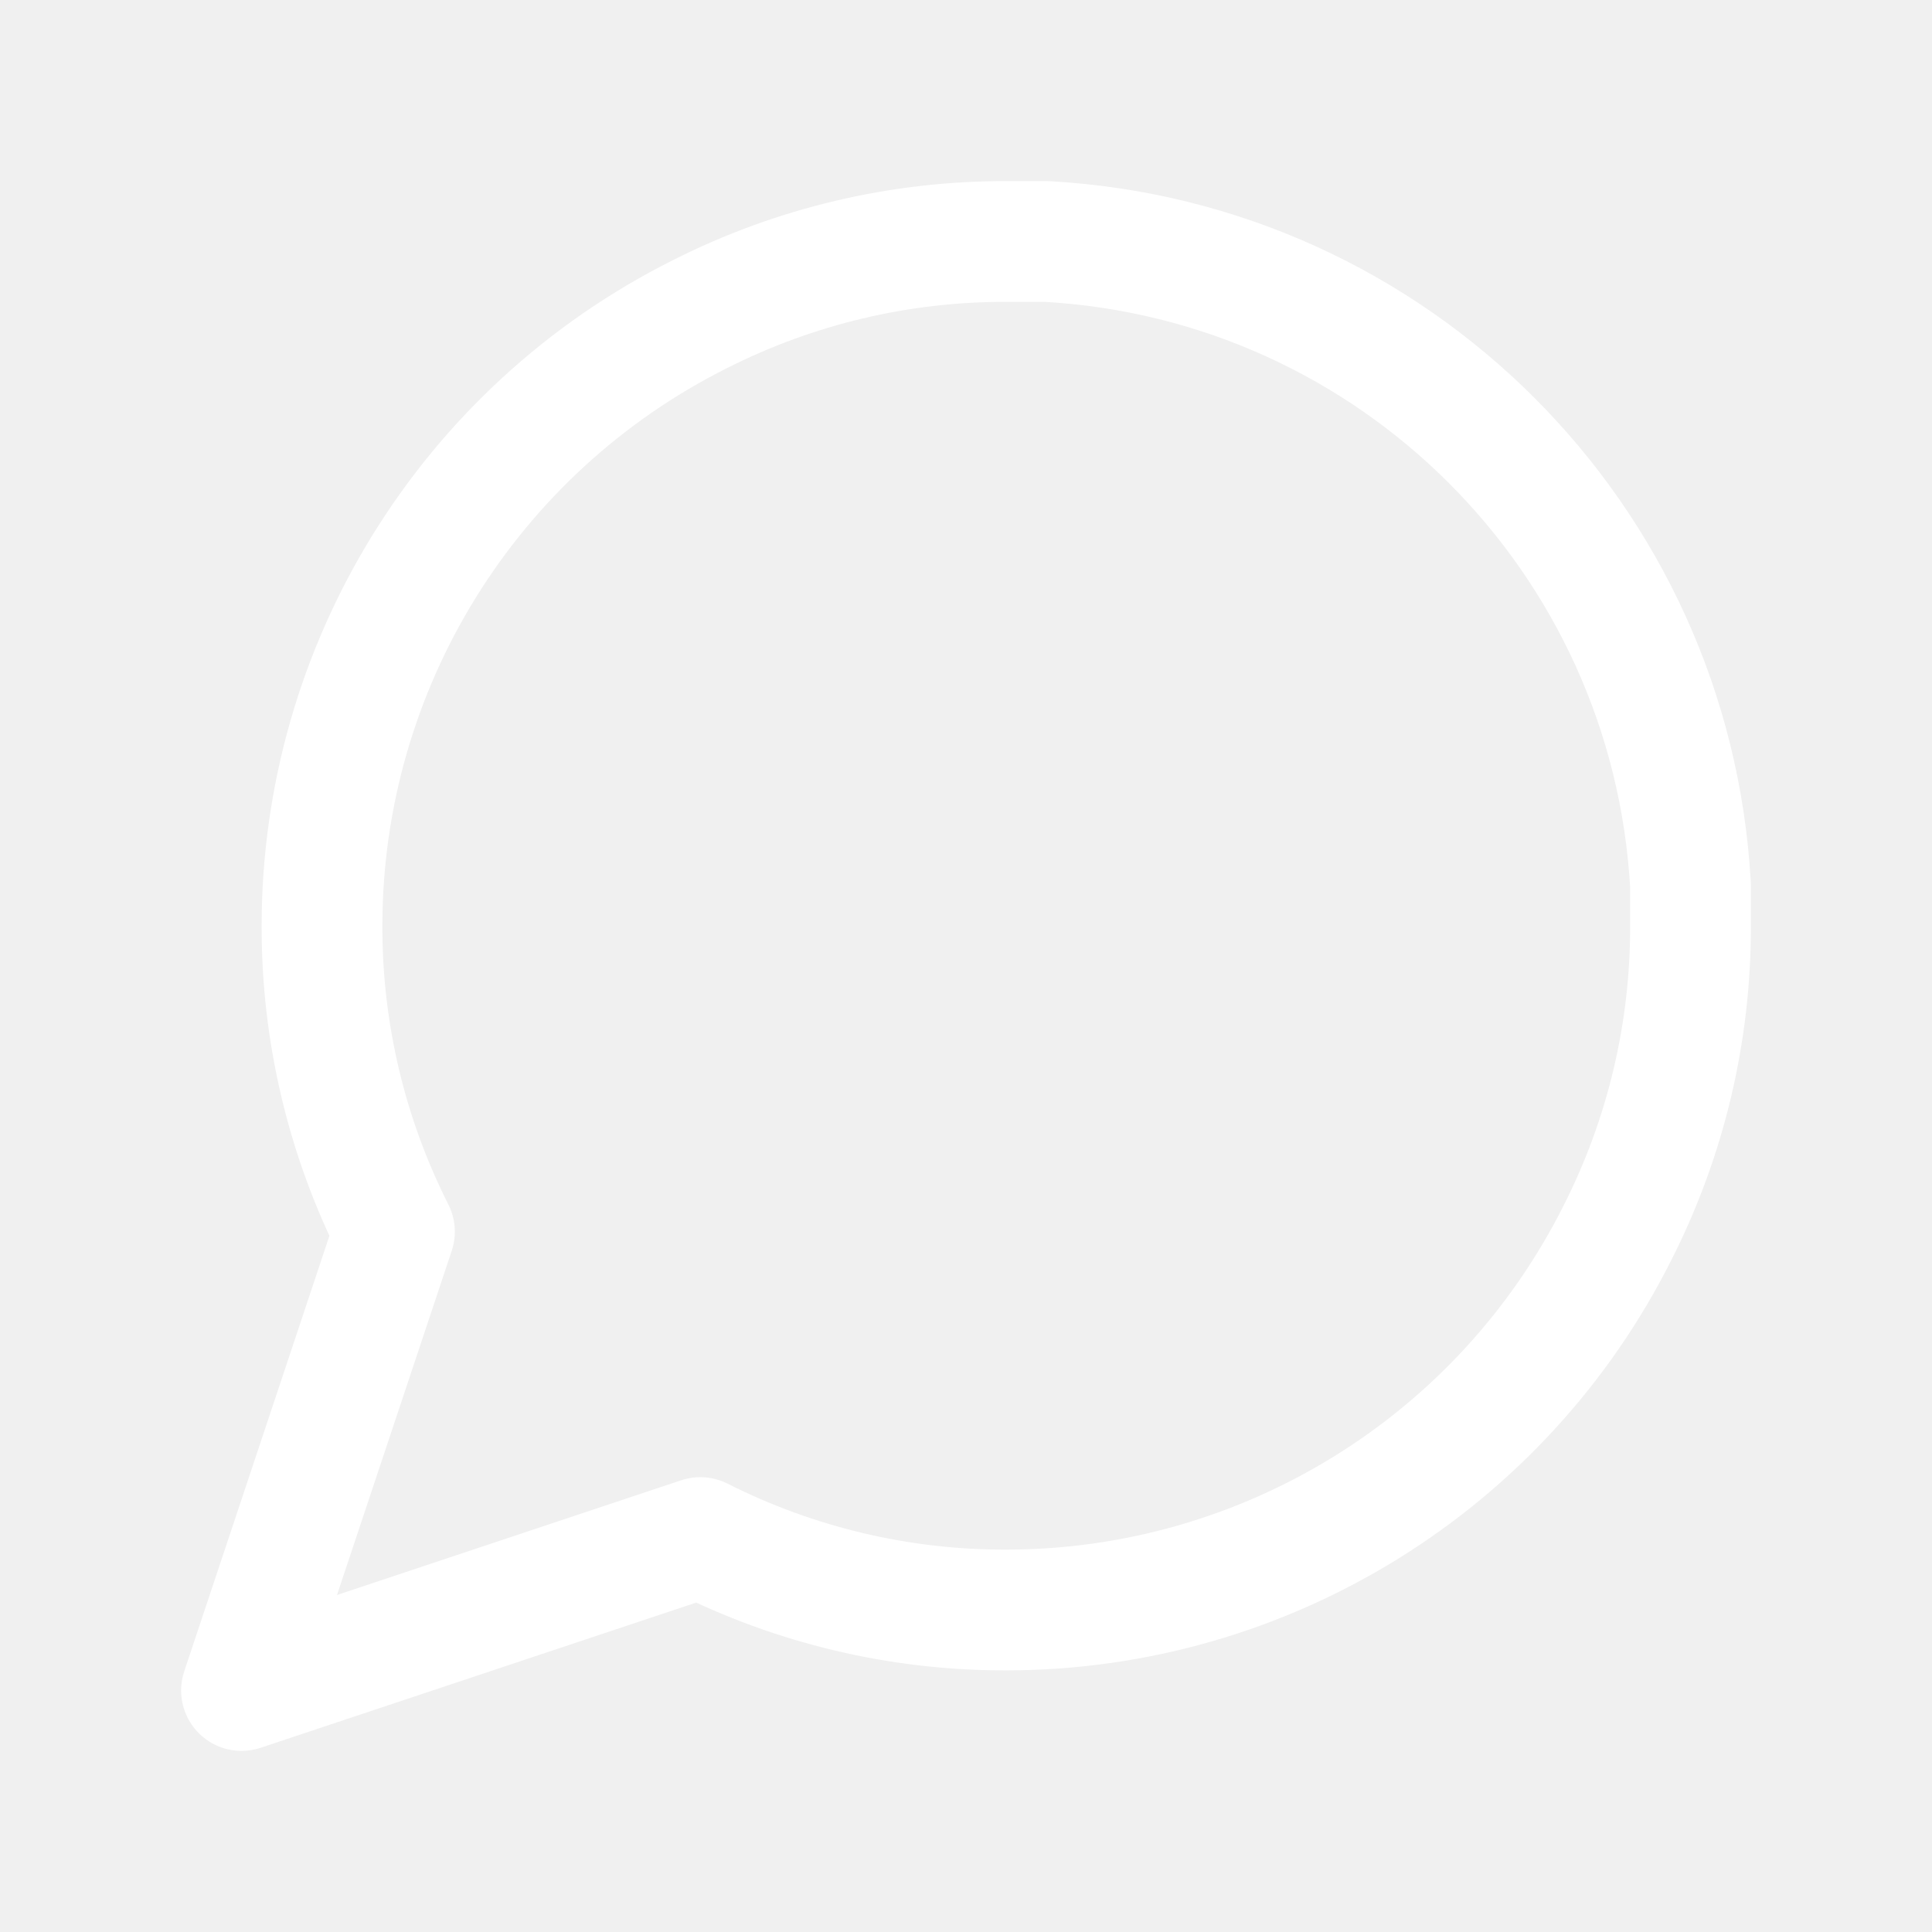
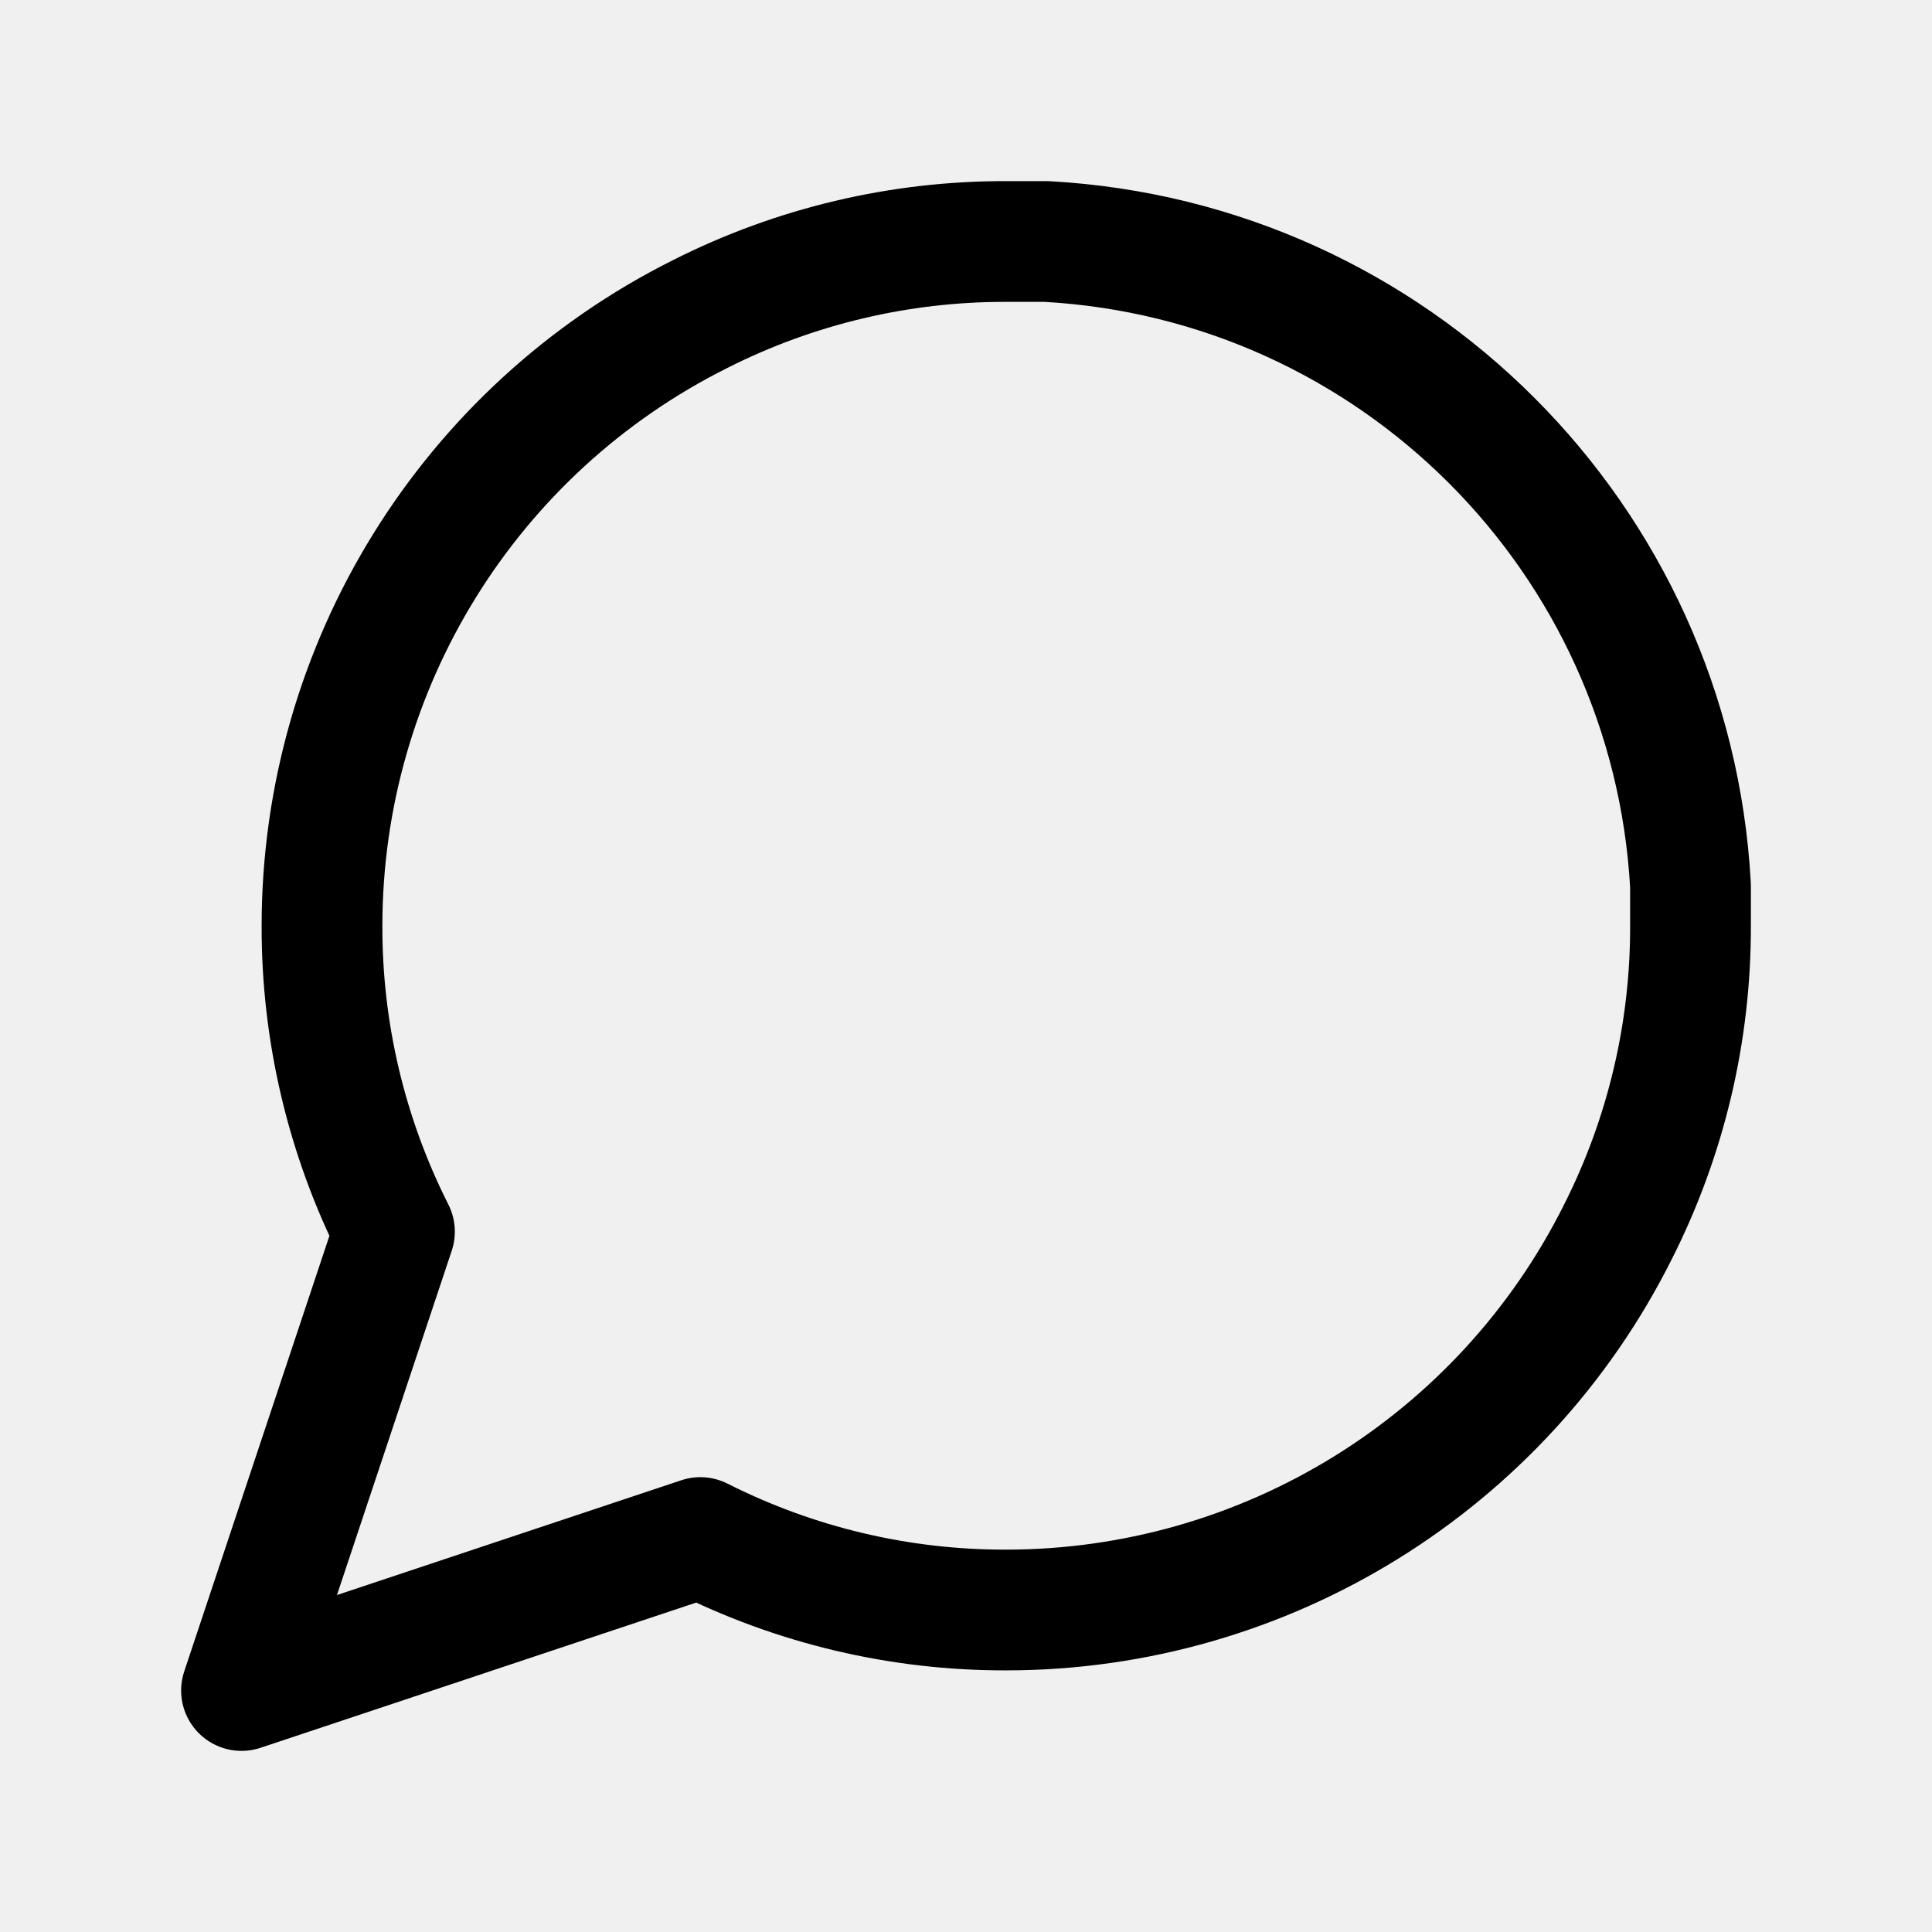
- <svg xmlns="http://www.w3.org/2000/svg" width="20" height="20" viewBox="0 0 24 24" fill="none" stroke="#ffffff" stroke-width="1.5" stroke-linecap="round" stroke-linejoin="round" class="feather feather-message-circle">
+ <svg xmlns="http://www.w3.org/2000/svg" width="20" height="20" viewBox="0 0 24 24" fill="none" stroke="currentColor" stroke-width="1.5" stroke-linecap="round" stroke-linejoin="round" class="feather feather-message-circle">
  <path d="M21 11.5a8.38 8.38 0 0 1-.9 3.8 8.5 8.5 0 0 1-7.6 4.7 8.38 8.38 0 0 1-3.8-.9L3 21l1.9-5.7a8.38 8.38 0 0 1-.9-3.8 8.5 8.5 0 0 1 4.7-7.6 8.38 8.38 0 0 1 3.8-.9h.5a8.48 8.48 0 0 1 8 8v.5z" />
</svg>
